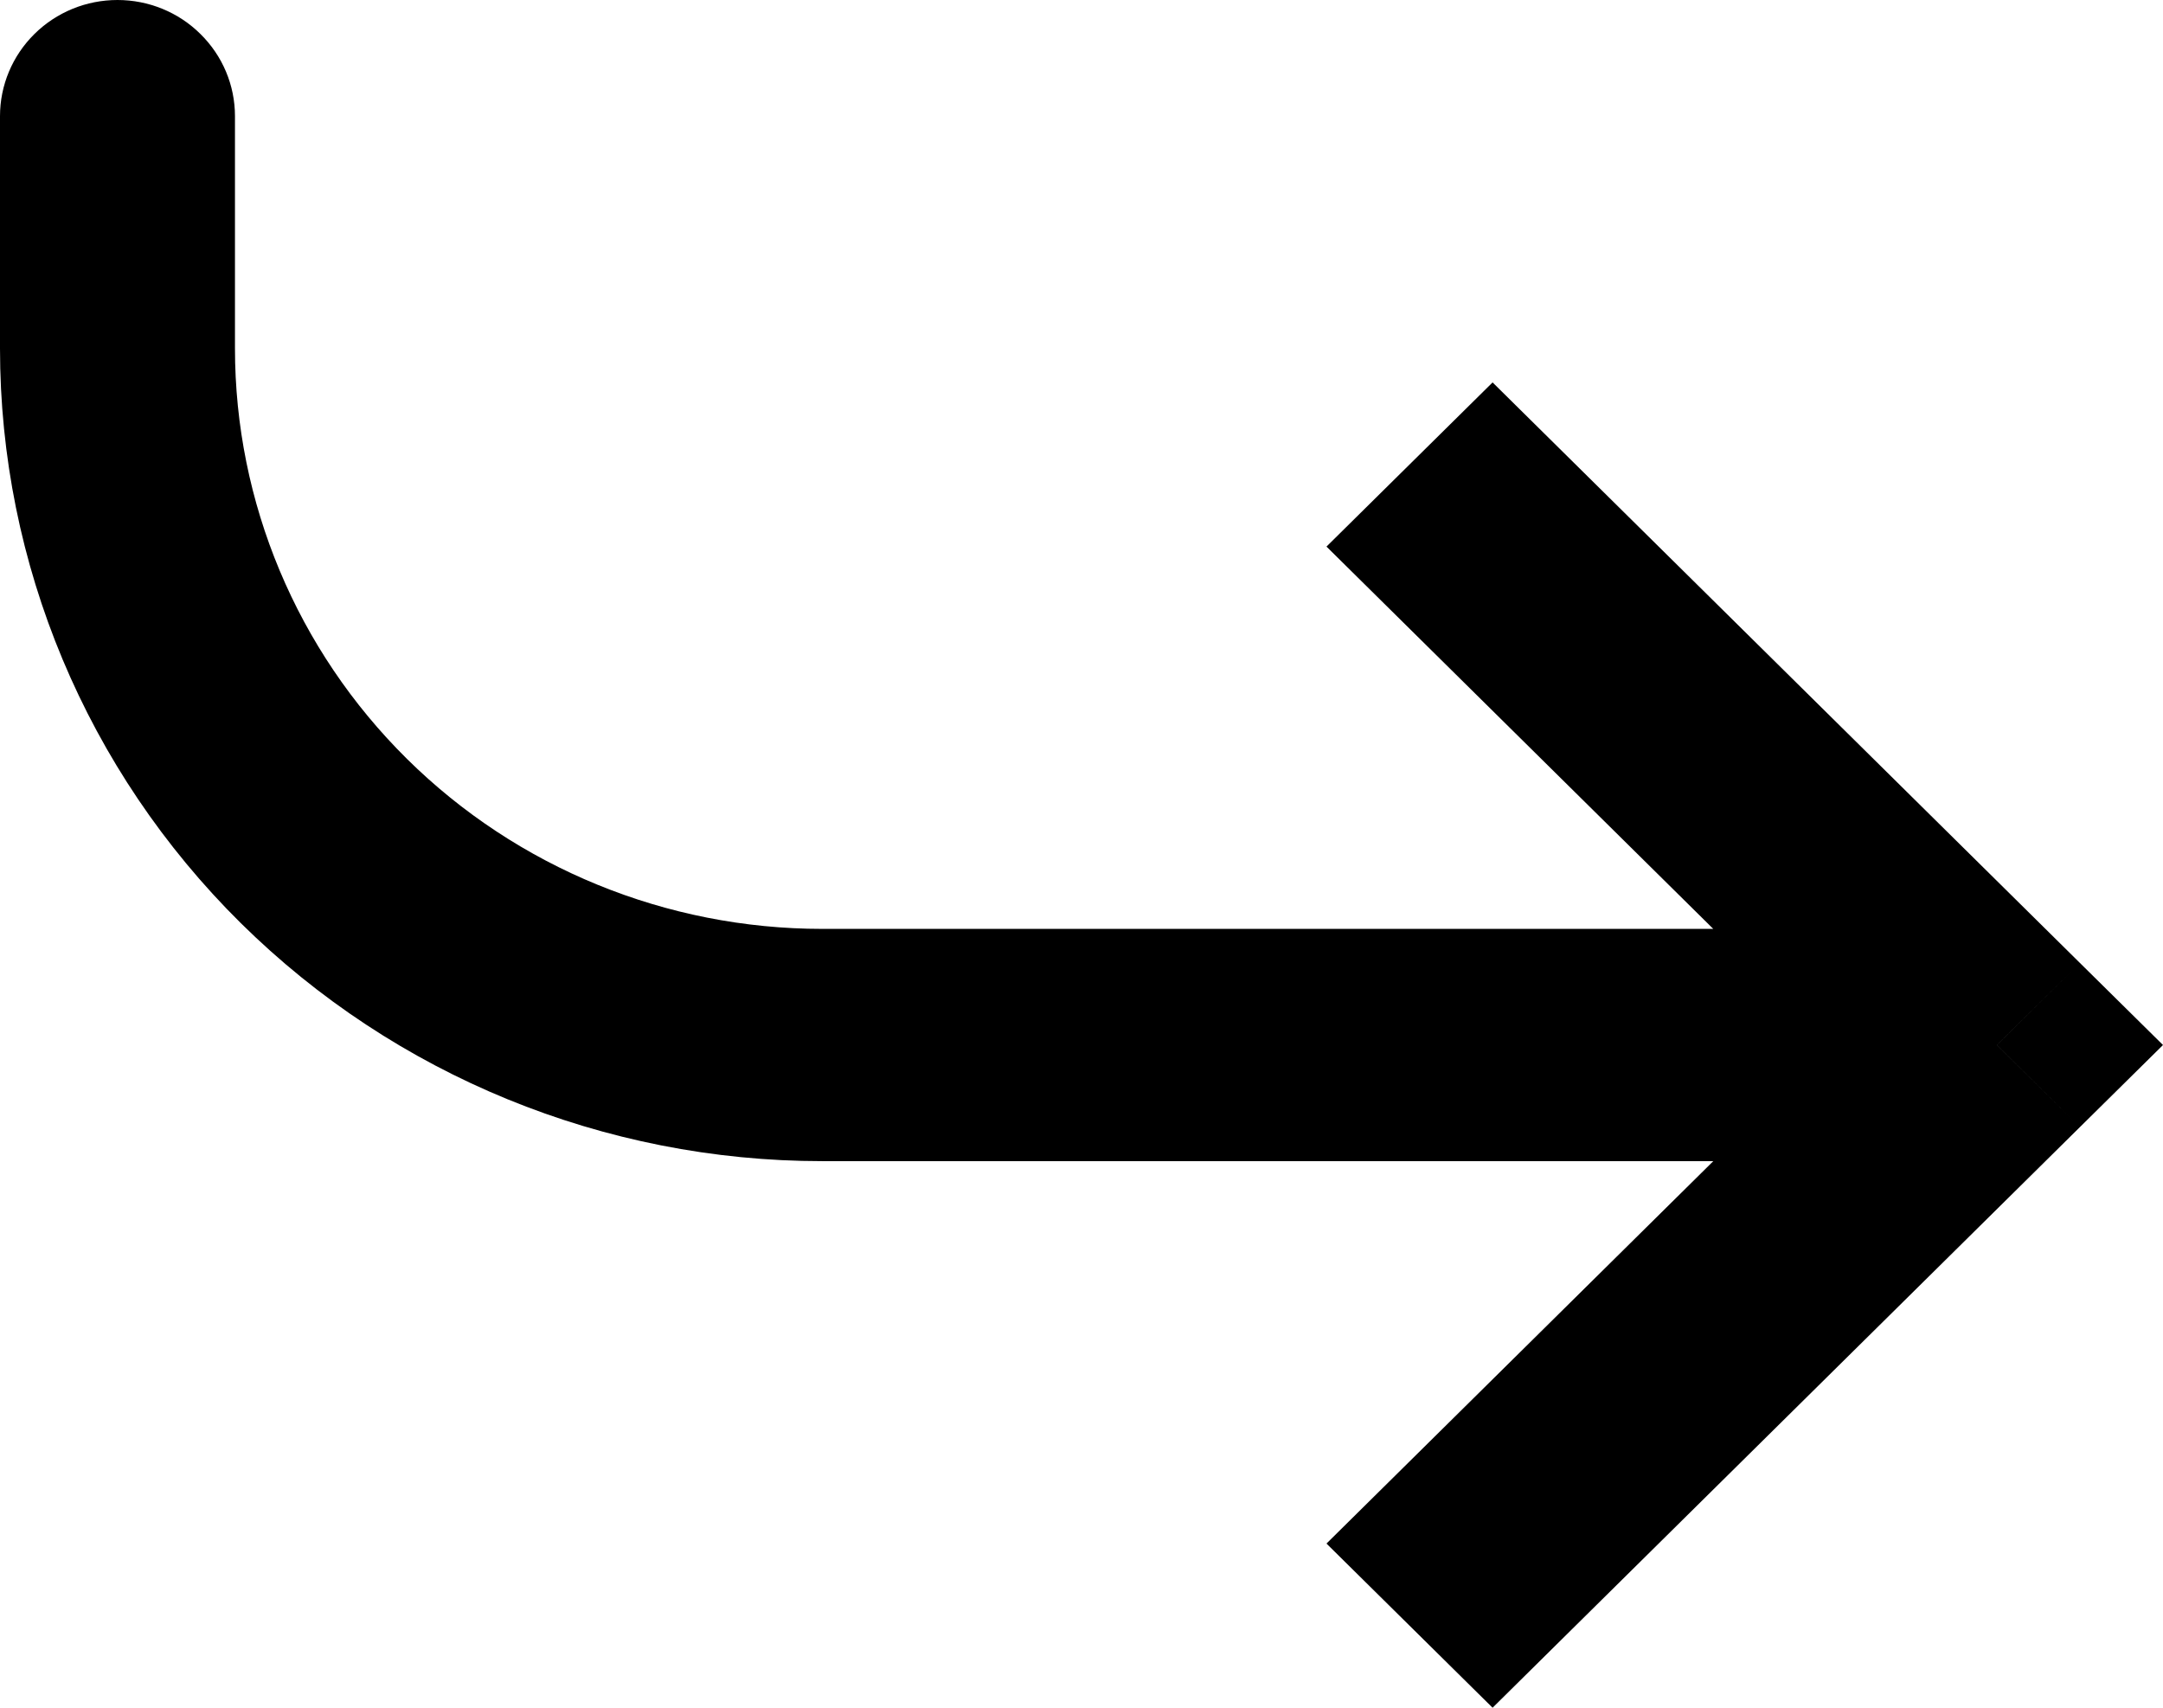
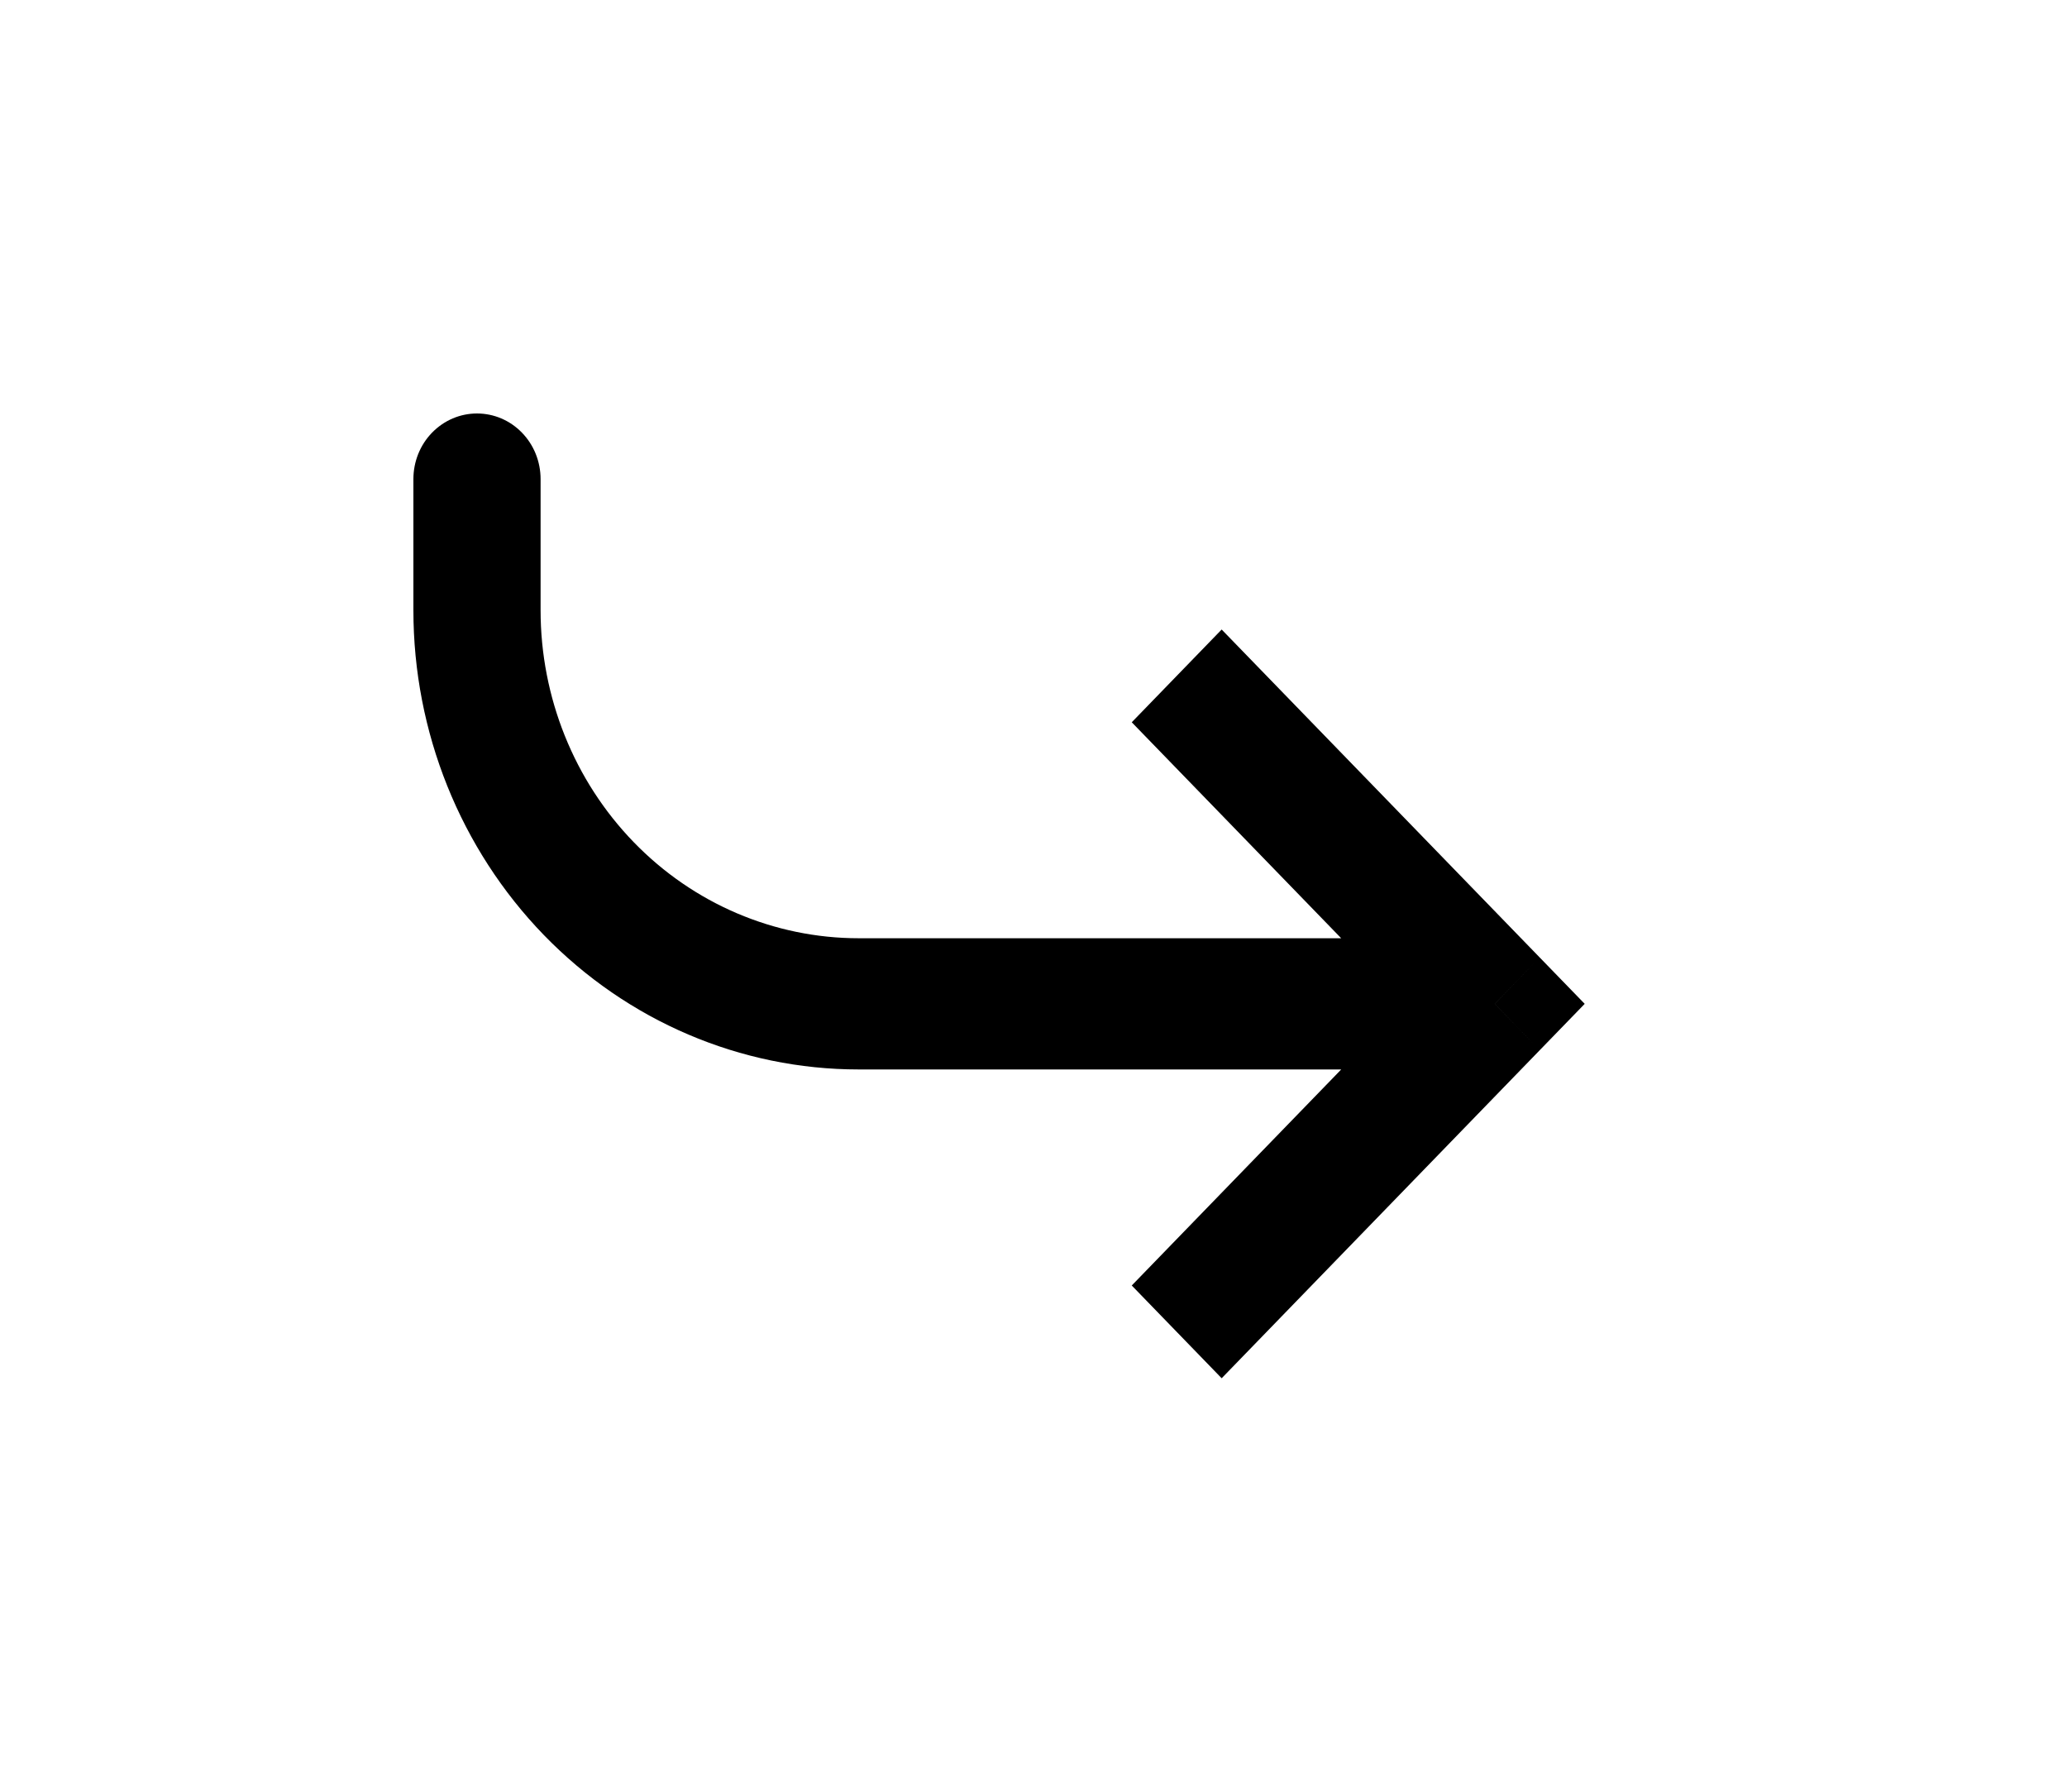
- <svg xmlns="http://www.w3.org/2000/svg" width="19" height="15" viewBox="0 0 19 15" fill="none">
-   <path d="M17.541 9.179L18.27 8.458L19 9.179L18.27 9.9L17.541 9.179ZM1.7833e-07 1.02C2.01978e-07 0.749 0.109 0.49 0.302 0.299C0.496 0.107 0.758 -2.39238e-08 1.032 0C1.305 2.39238e-08 1.568 0.107 1.761 0.299C1.955 0.49 2.064 0.749 2.064 1.02L1.7833e-07 1.02ZM13.111 3.359L18.27 8.458L16.811 9.9L11.652 4.801L13.111 3.359ZM18.27 9.9L13.111 15L11.652 13.558L16.811 8.458L18.27 9.9ZM17.541 10.199L7.223 10.199L7.223 8.159L17.541 8.159V10.199ZM0 3.06L1.7833e-07 1.02L2.064 1.02L2.064 3.06L0 3.06ZM7.223 10.199C5.307 10.199 3.47 9.447 2.115 8.108C0.761 6.769 -1.65535e-07 4.953 0 3.06L2.064 3.06C2.064 4.412 2.607 5.709 3.575 6.666C4.542 7.622 5.854 8.159 7.223 8.159L7.223 10.199Z" fill="black" />
+ <svg xmlns="http://www.w3.org/2000/svg" width="30" height="26" viewBox="0 0 30 26" fill="none">
+   <path d="M21.695 14.567L22.347 13.894L23 14.567L22.347 15.24L21.695 14.567ZM6 6.952C6 6.699 6.097 6.457 6.27 6.279C6.444 6.1 6.678 6 6.923 6C7.168 6 7.403 6.1 7.576 6.279C7.749 6.457 7.846 6.699 7.846 6.952L6 6.952ZM17.731 9.135L22.347 13.894L21.042 15.24L16.426 10.481L17.731 9.135ZM22.347 15.24L17.731 20L16.426 18.654L21.042 13.894L22.347 15.24ZM21.695 15.519L12.463 15.519L12.463 13.615L21.695 13.615L21.695 15.519ZM6 8.856L6 6.952L7.846 6.952L7.846 8.856L6 8.856ZM12.463 15.519C10.748 15.519 9.105 14.817 7.893 13.568C6.681 12.318 6 10.623 6 8.856L7.846 8.856C7.846 10.118 8.333 11.329 9.198 12.221C10.064 13.114 11.238 13.615 12.463 13.615L12.463 15.519Z" fill="black" />
</svg>
